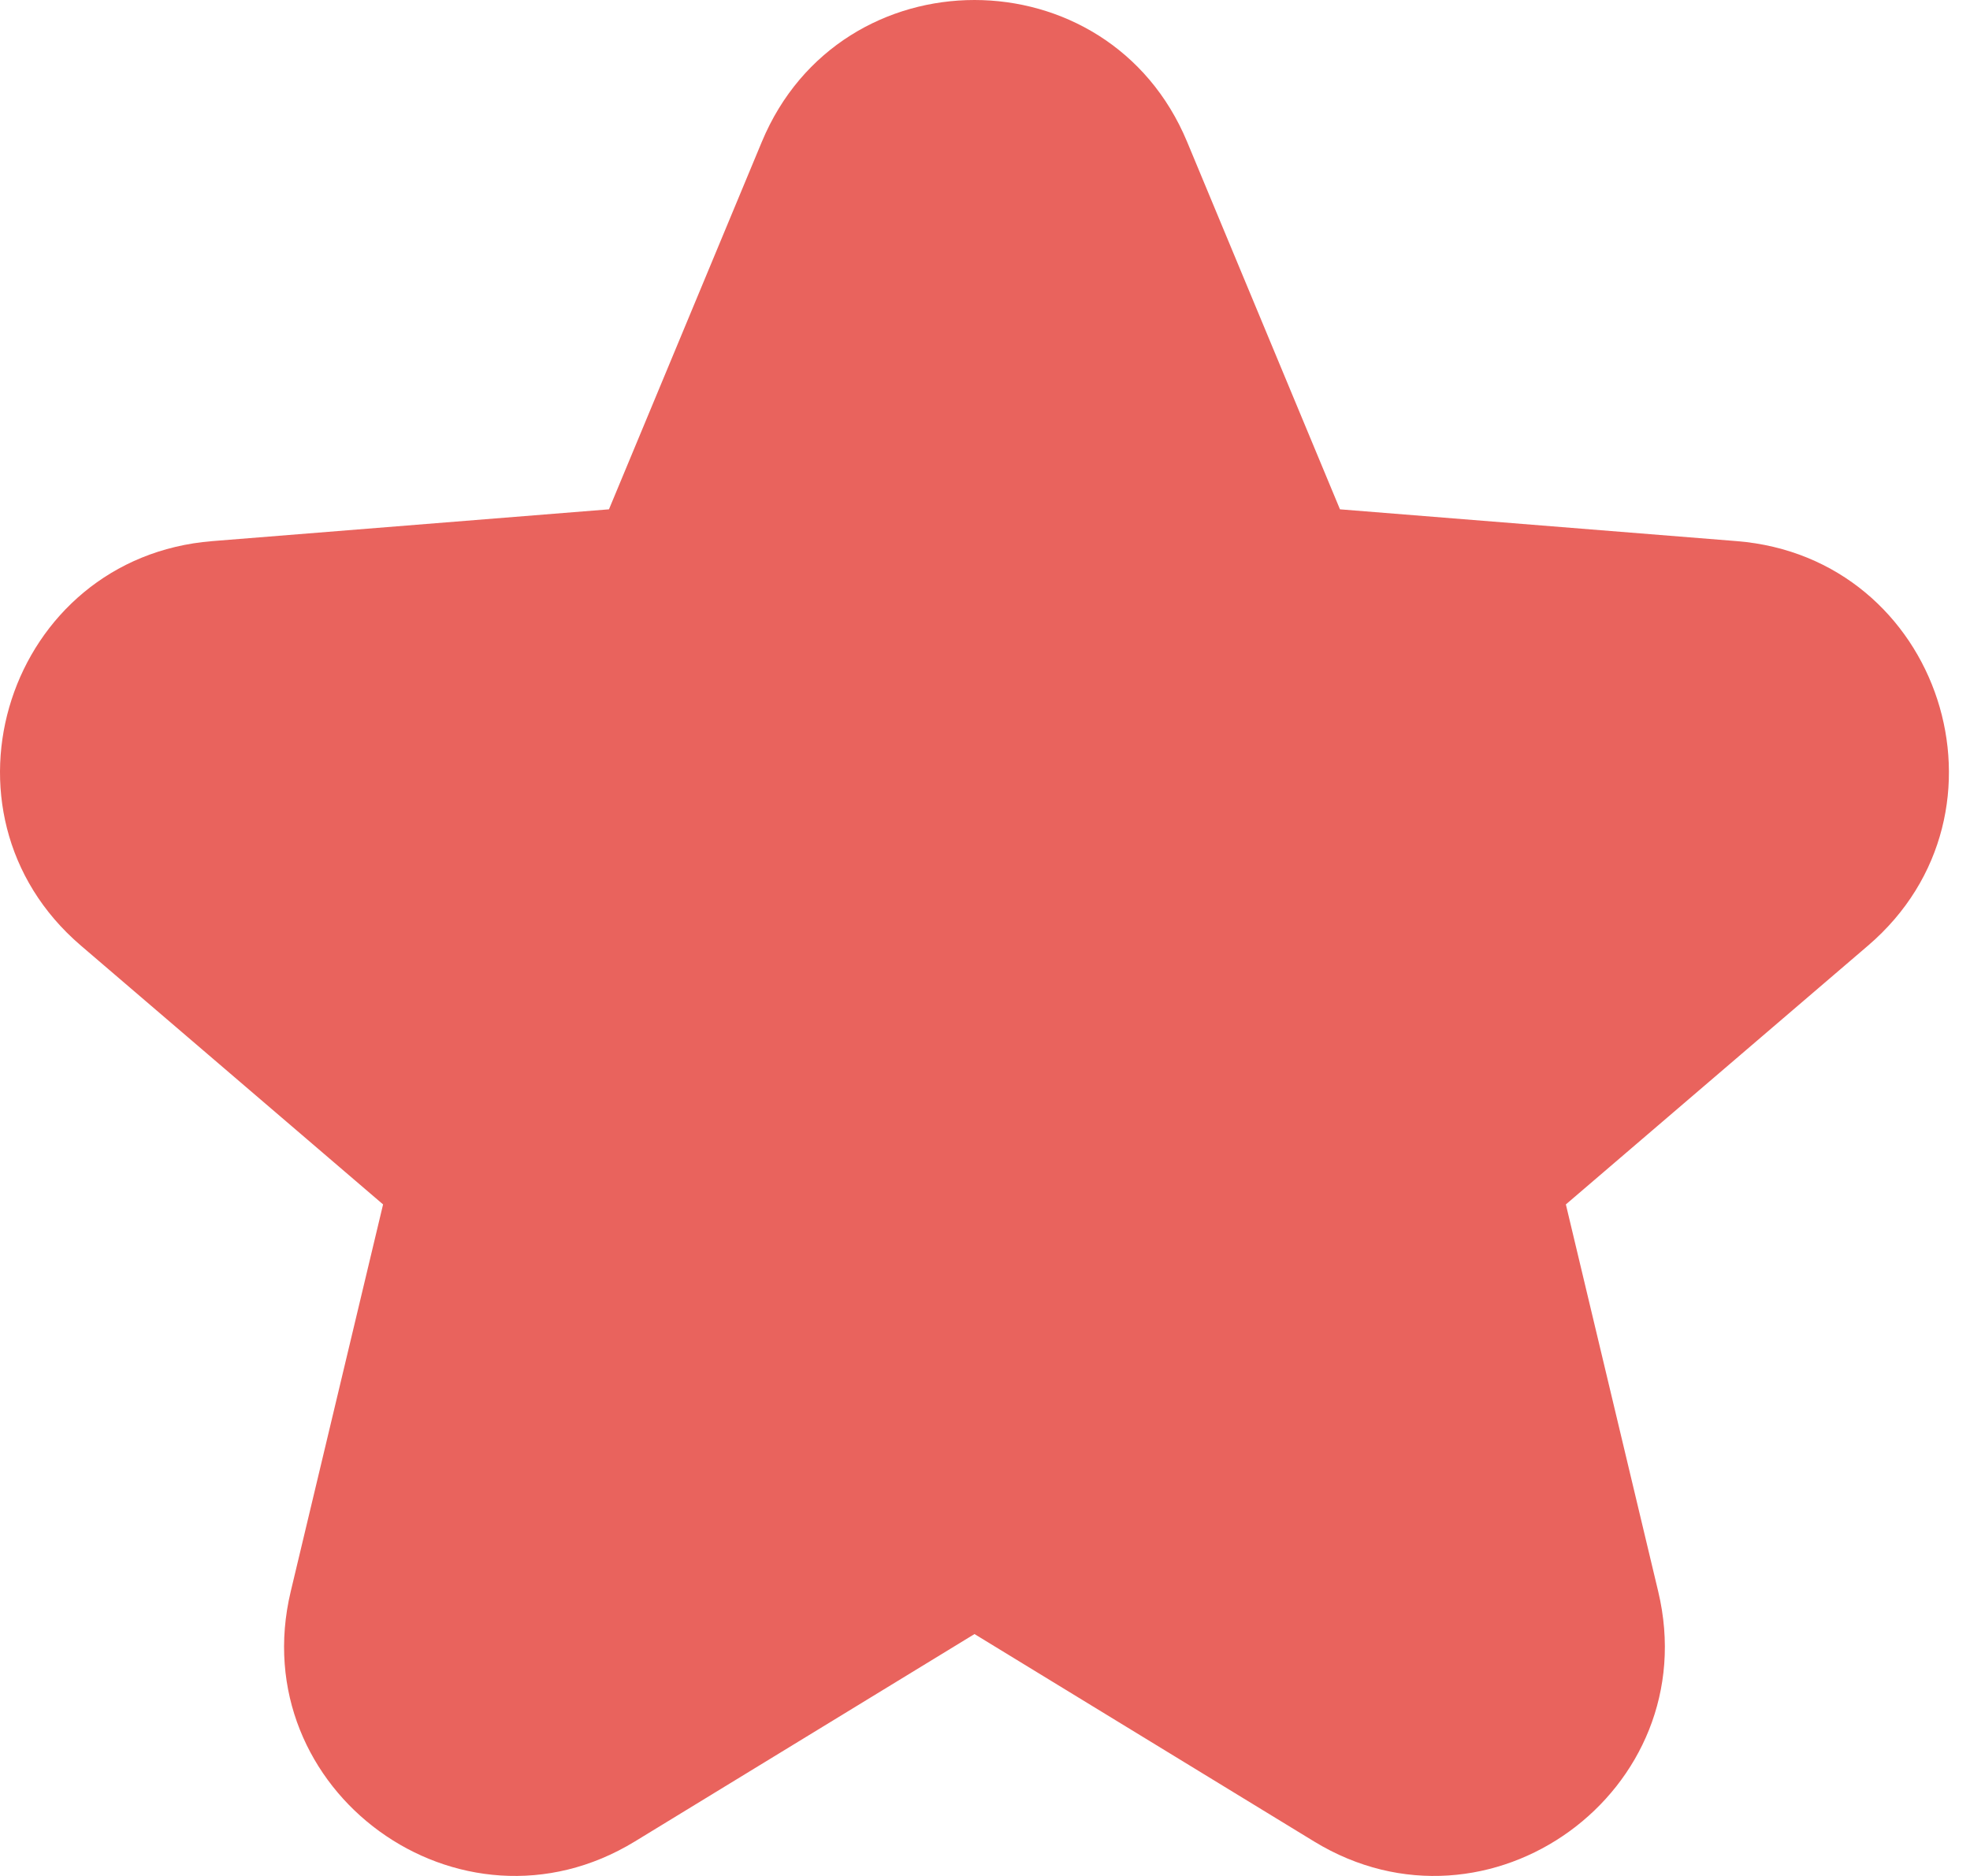
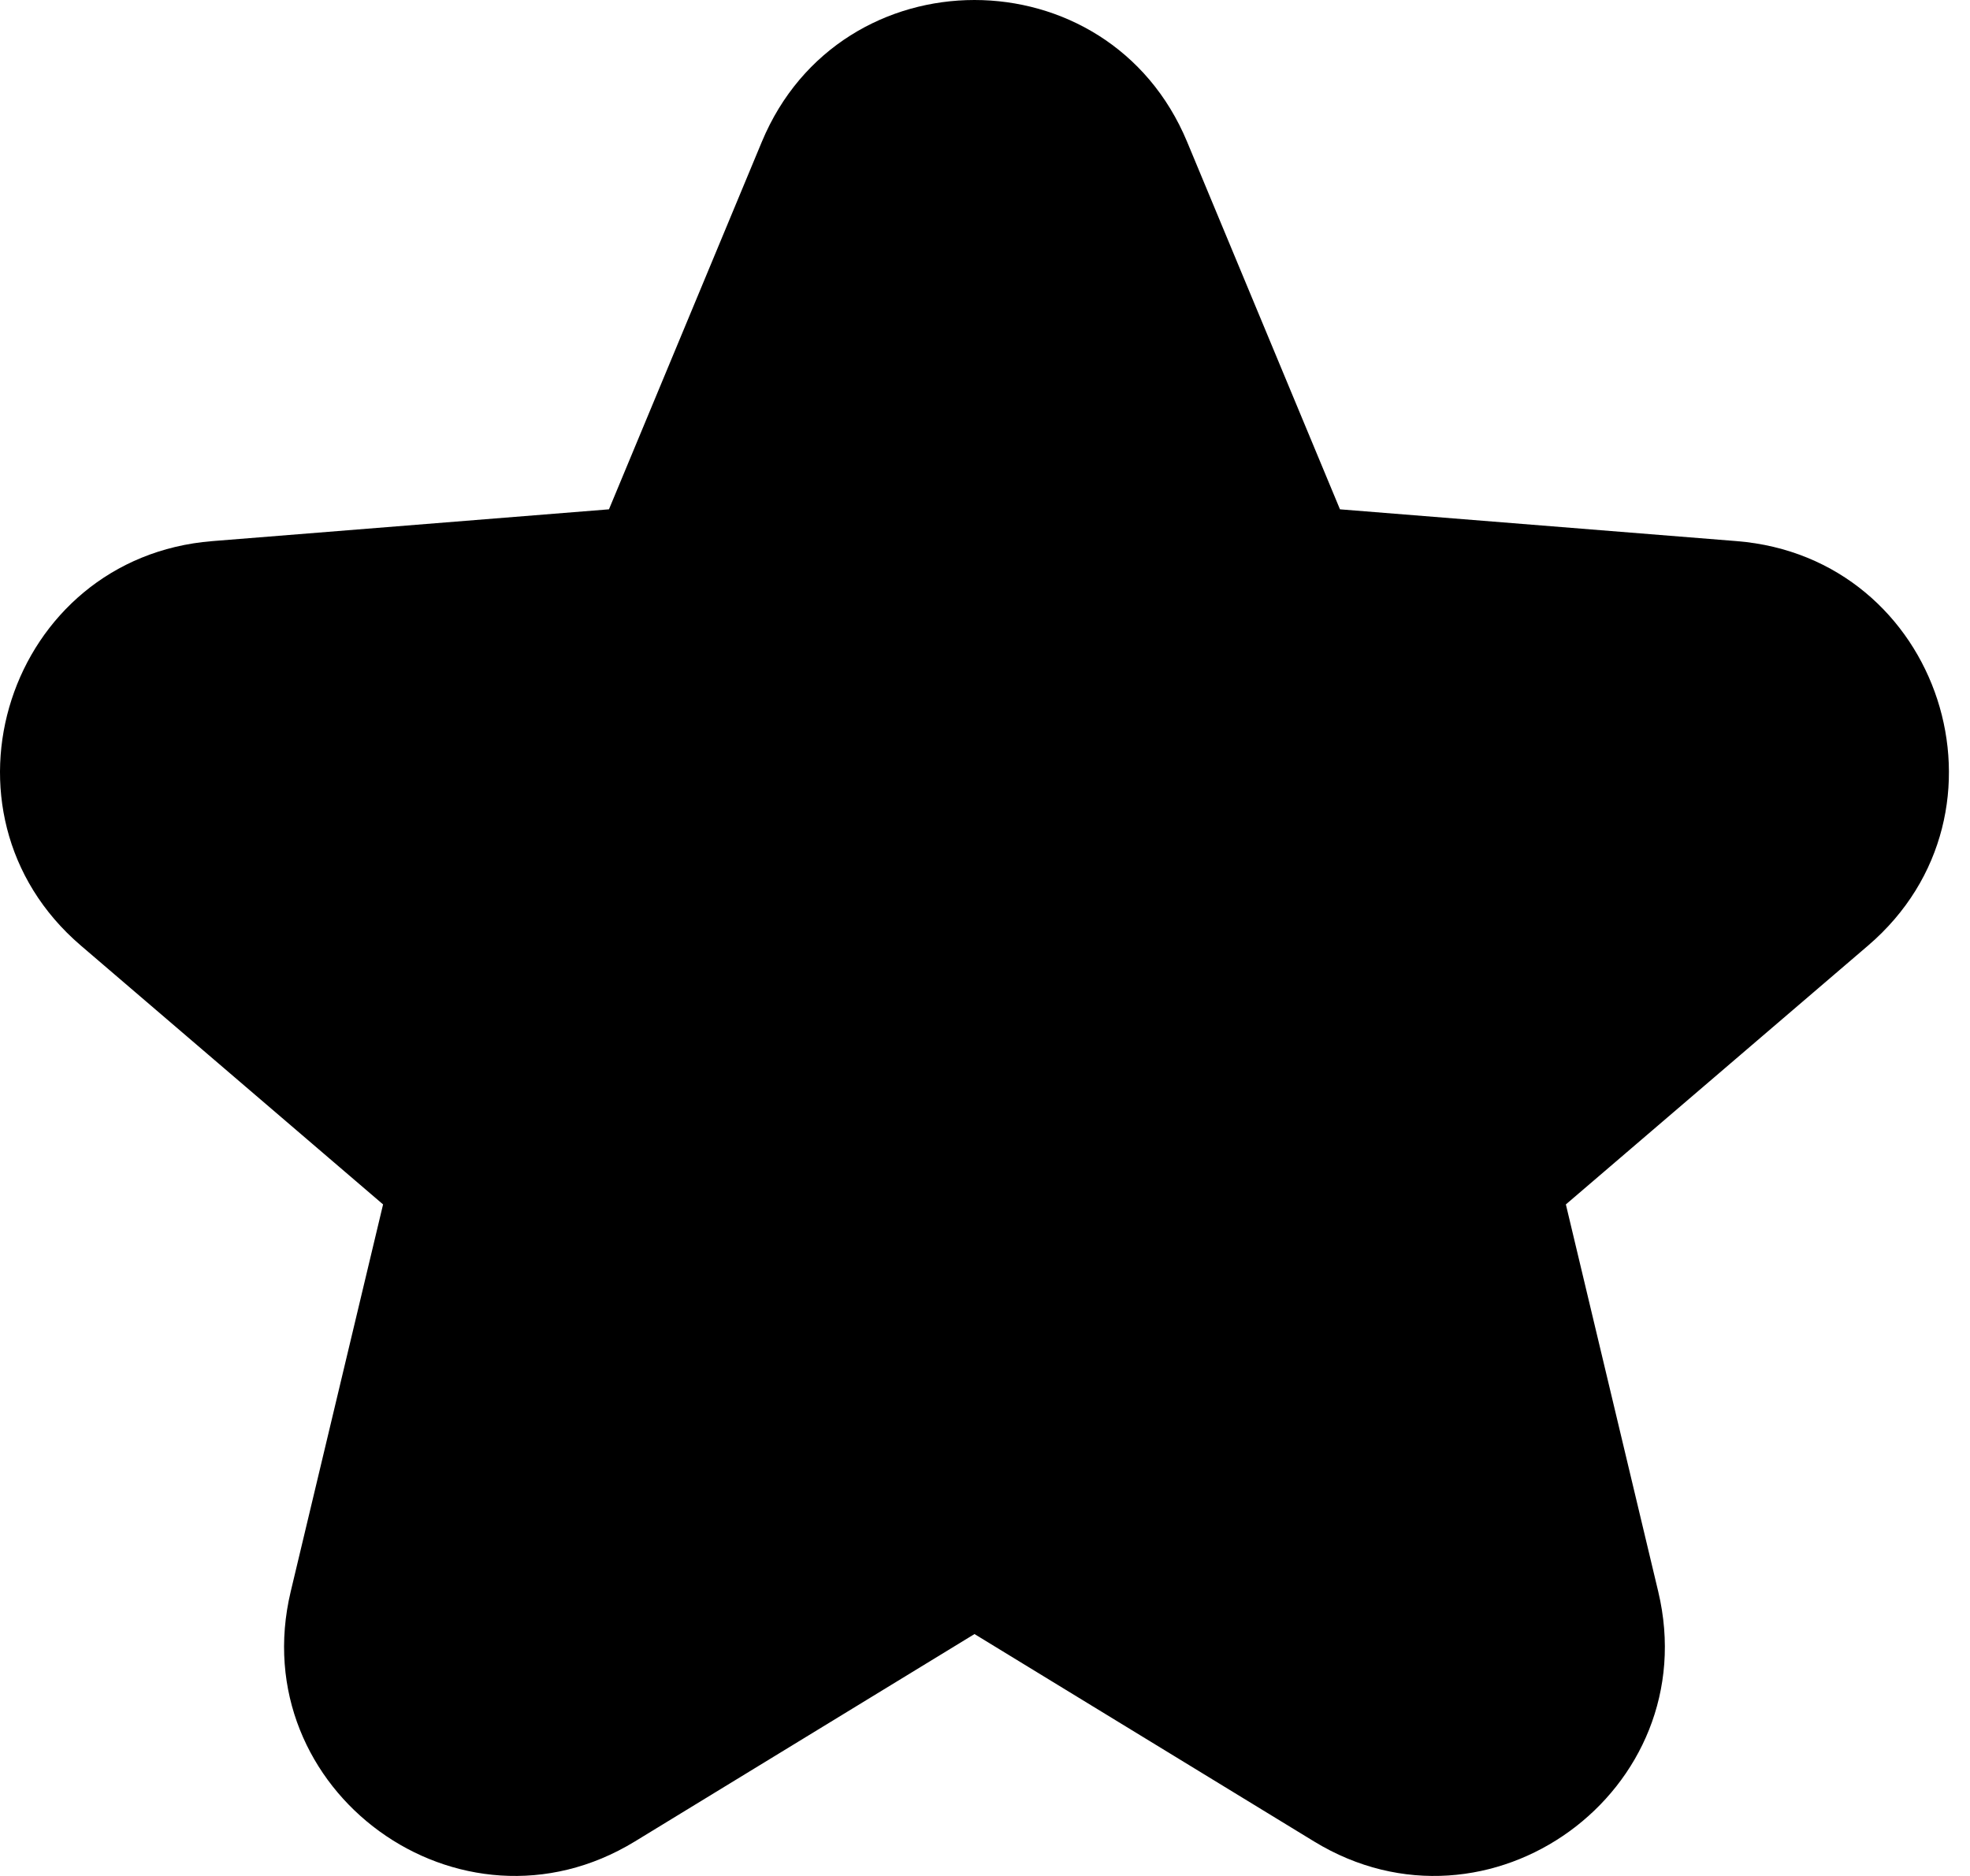
- <svg xmlns="http://www.w3.org/2000/svg" width="42" height="40" viewBox="0 0 42 40" fill="none">
-   <path d="M16.242 3.024C17.919 -1.008 23.632 -1.008 25.309 3.024L28.568 10.86L37.026 11.538C41.38 11.887 43.145 17.32 39.828 20.161L33.384 25.681L35.353 33.935C36.366 38.184 31.744 41.541 28.017 39.265L20.776 34.842L13.534 39.265C9.807 41.541 5.185 38.184 6.198 33.935L8.167 25.681L1.723 20.161C-1.594 17.32 0.171 11.887 4.525 11.538L12.983 10.86L16.242 3.024Z" fill="#E9635D" />
+ <svg xmlns="http://www.w3.org/2000/svg" width="42" height="40" viewBox="0 0 42 40" fill="current">
+   <path d="M16.242 3.024C17.919 -1.008 23.632 -1.008 25.309 3.024L28.568 10.86L37.026 11.538C41.38 11.887 43.145 17.32 39.828 20.161L33.384 25.681L35.353 33.935C36.366 38.184 31.744 41.541 28.017 39.265L20.776 34.842L13.534 39.265C9.807 41.541 5.185 38.184 6.198 33.935L8.167 25.681L1.723 20.161C-1.594 17.32 0.171 11.887 4.525 11.538L12.983 10.86L16.242 3.024Z" fill="current" />
</svg>
